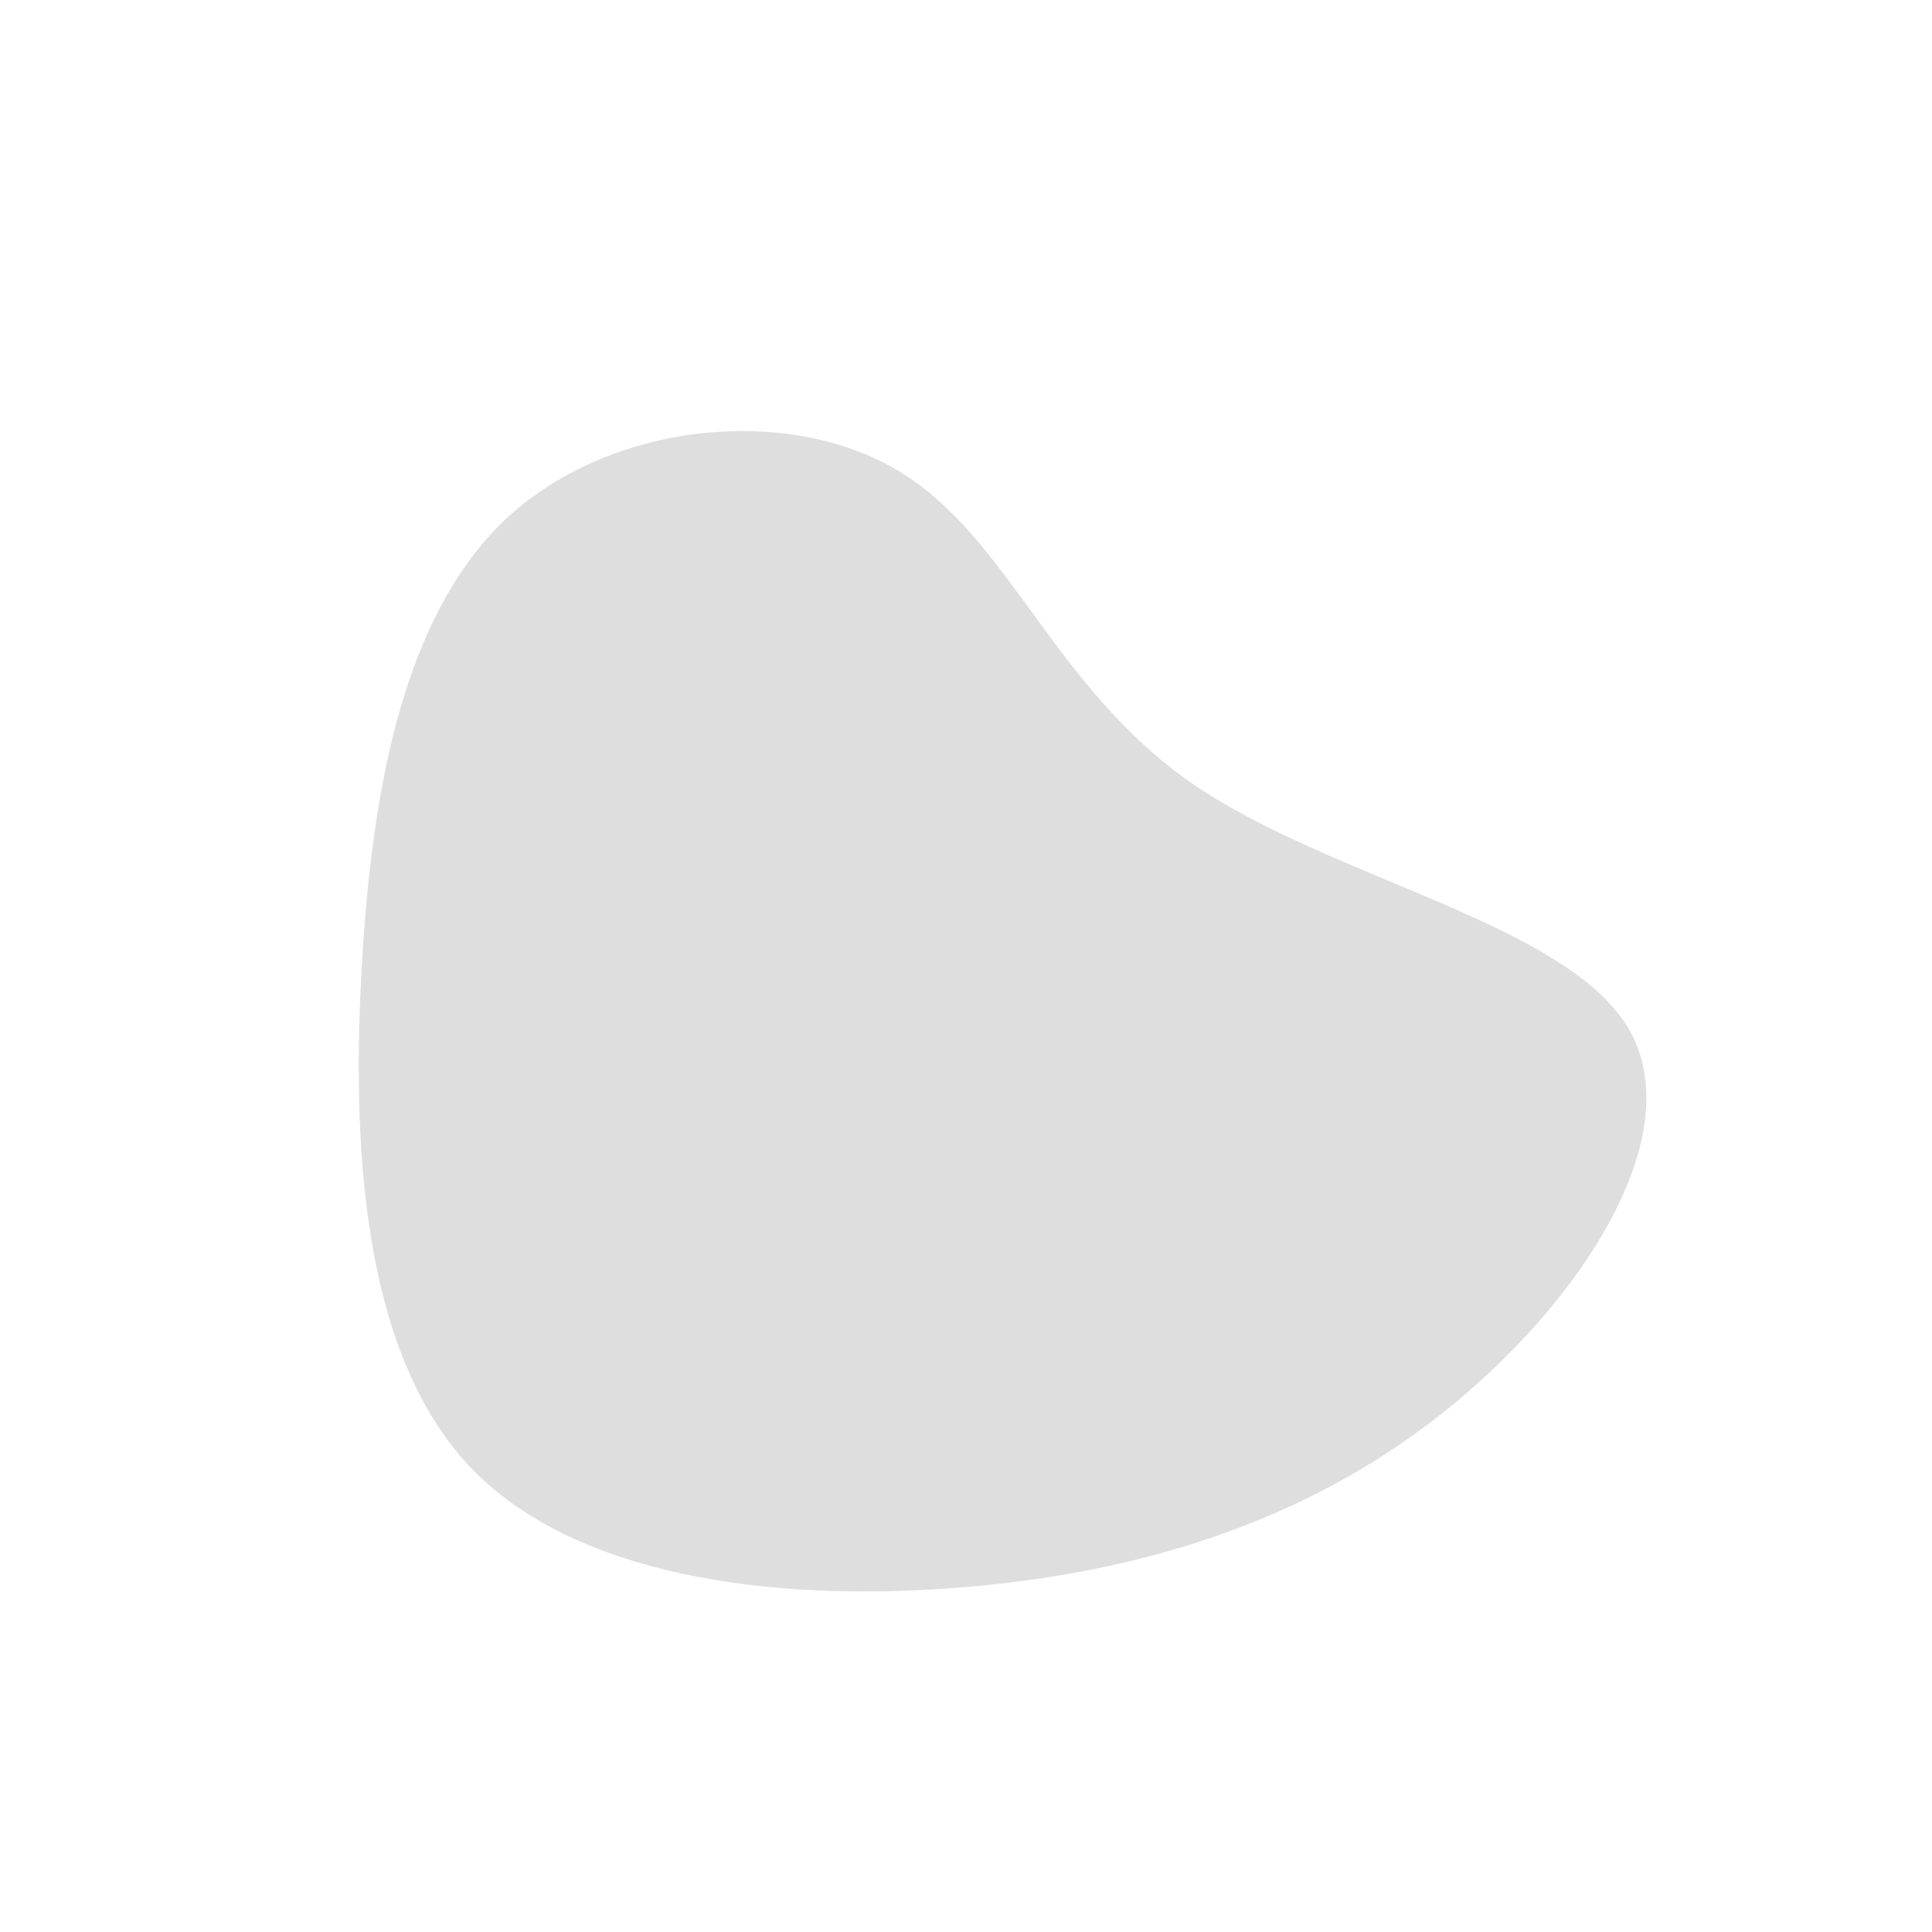
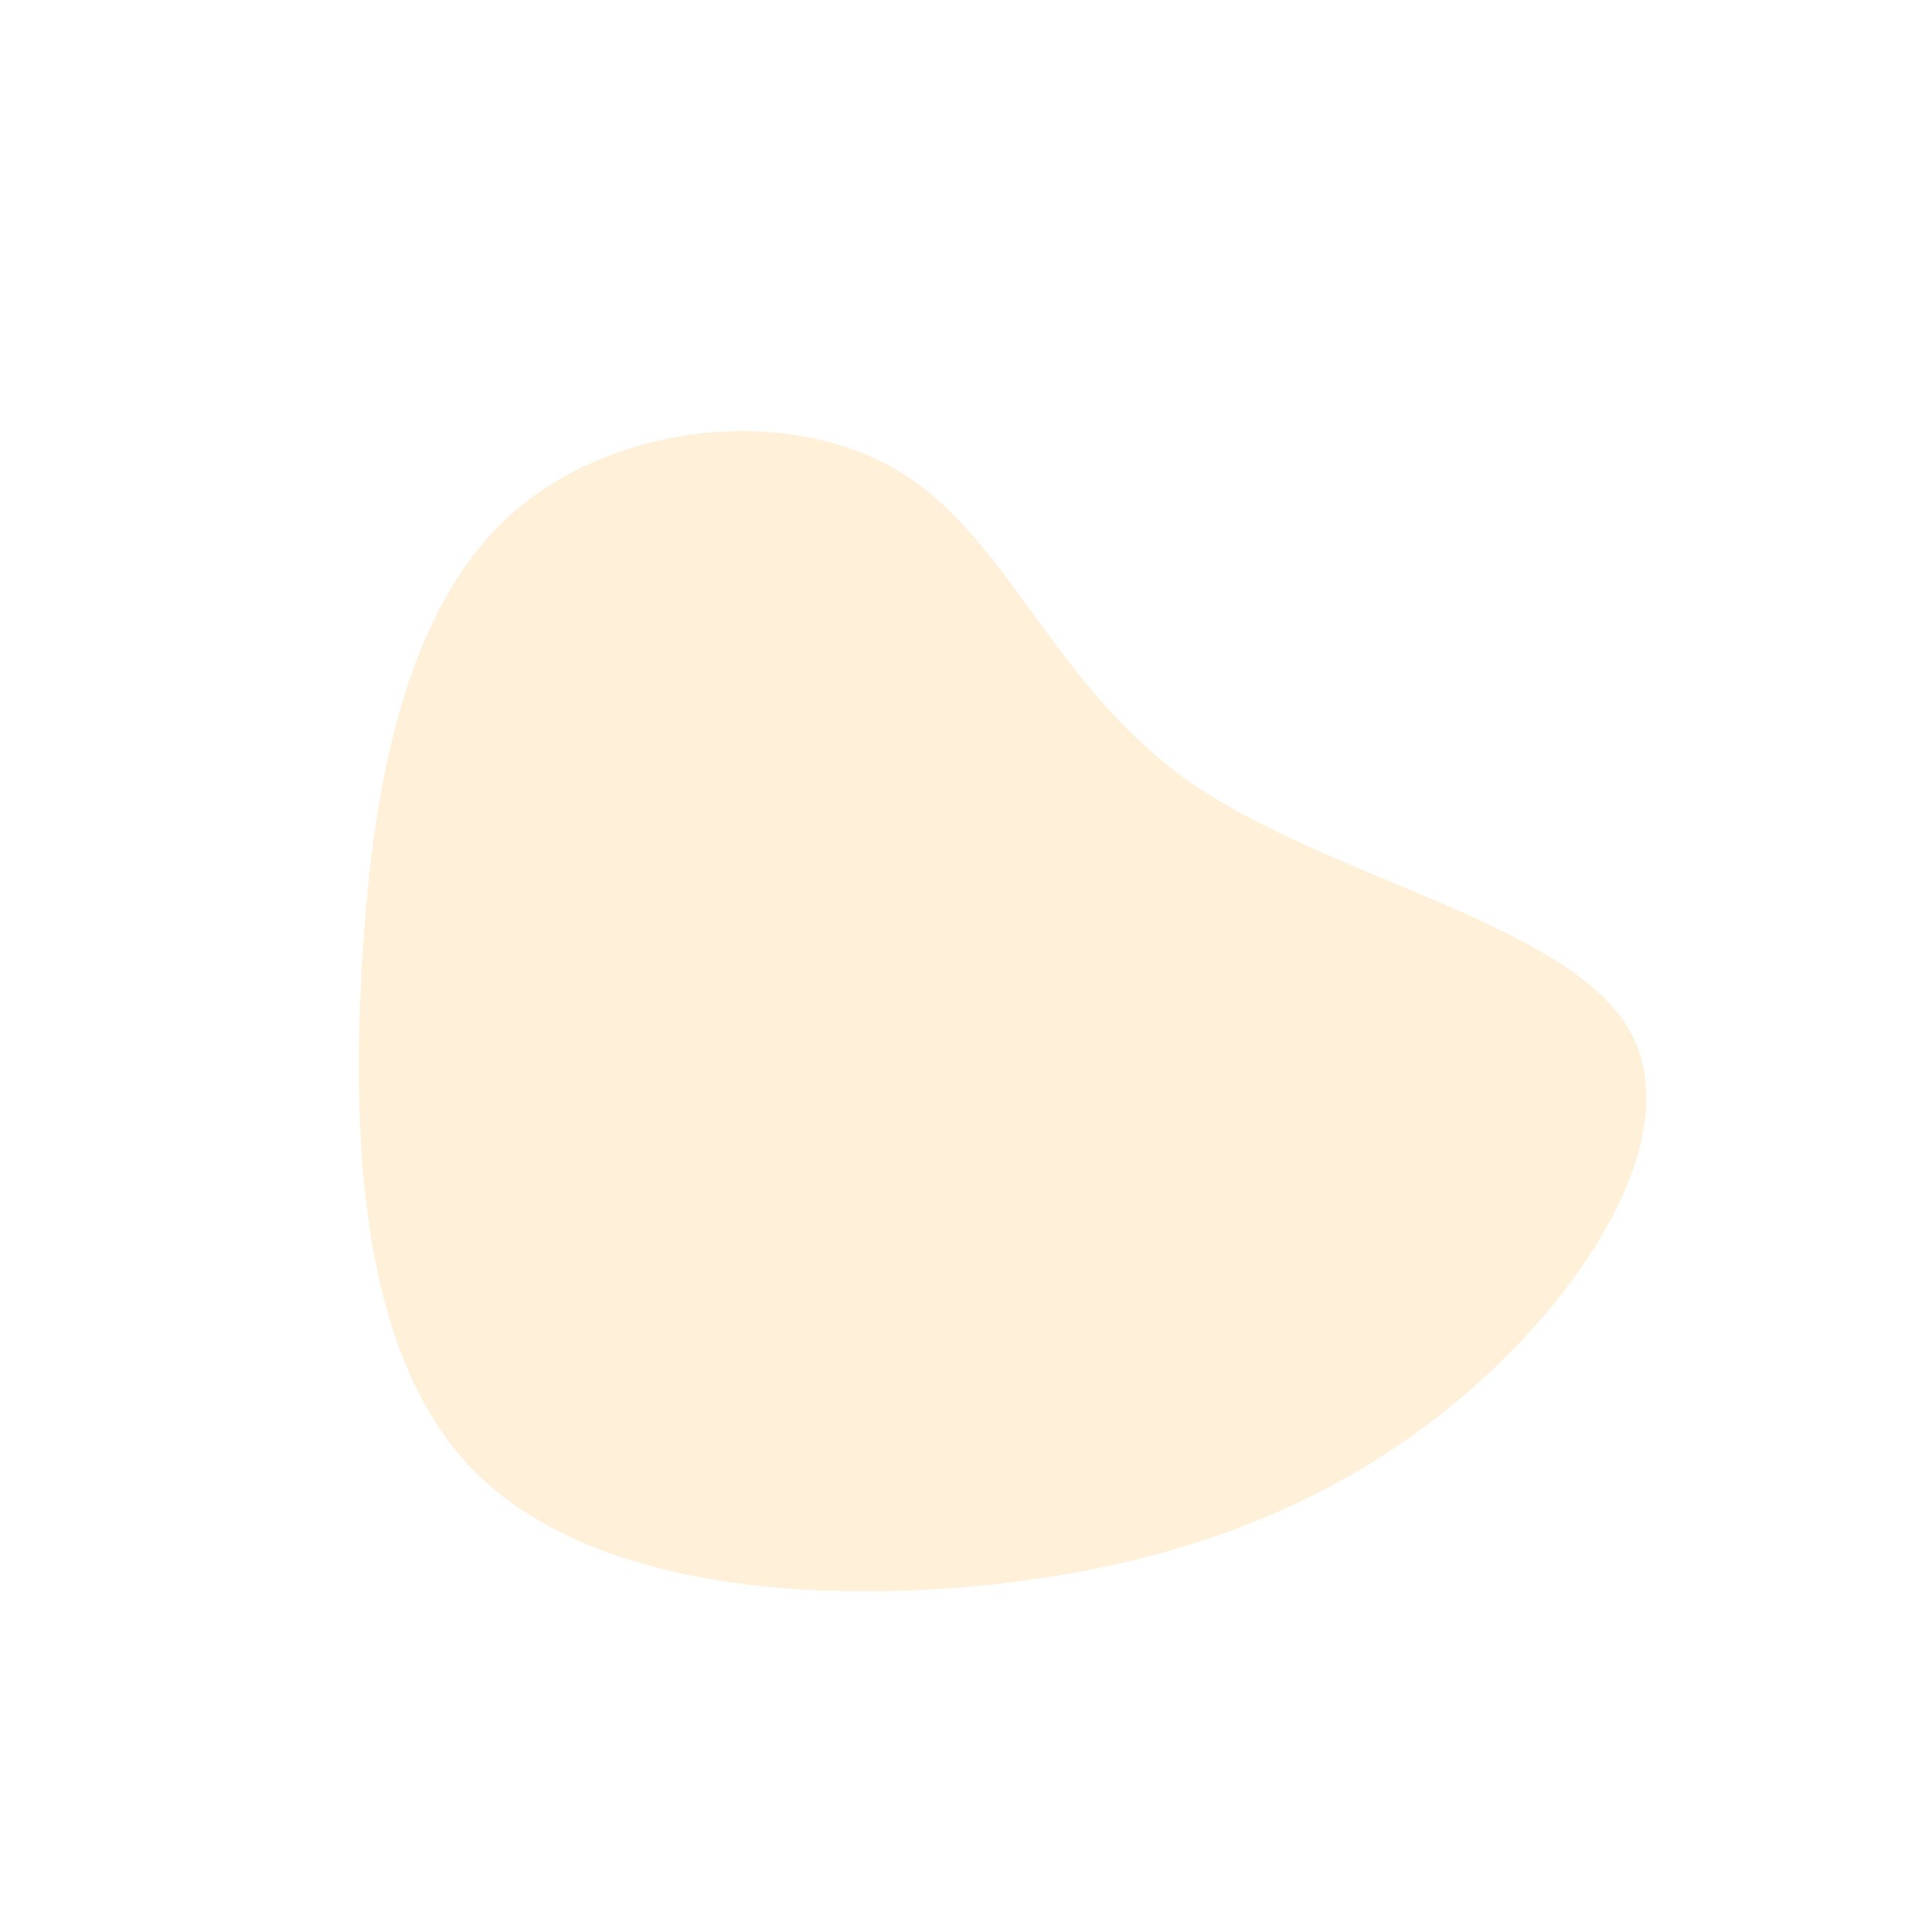
<svg xmlns="http://www.w3.org/2000/svg" viewBox="0 0 200 200">
-   <path fill="#dedede" d="M23.4,-18.9C37.8,-9,62.1,-4.5,68.6,6.5C75,17.5,63.7,34.9,49.3,46.3C34.9,57.7,17.5,63,-1.4,64.4C-20.2,65.8,-40.5,63.2,-51.3,51.9C-62.1,40.5,-63.6,20.2,-62.6,1C-61.6,-18.3,-58.2,-36.5,-47.4,-46.5C-36.5,-56.4,-18.3,-58.1,-6.9,-51.2C4.5,-44.3,9,-28.9,23.4,-18.9Z" transform="translate(100 100)" />
+   <path fill="#fff1d9" d="M23.4,-18.9C37.8,-9,62.1,-4.5,68.6,6.5C75,17.5,63.7,34.9,49.3,46.3C34.9,57.7,17.5,63,-1.4,64.4C-20.2,65.8,-40.5,63.2,-51.3,51.9C-62.1,40.5,-63.6,20.2,-62.6,1C-61.6,-18.3,-58.2,-36.5,-47.4,-46.5C-36.5,-56.4,-18.3,-58.1,-6.9,-51.2C4.5,-44.3,9,-28.9,23.4,-18.9Z" transform="translate(100 100)" />
</svg>
